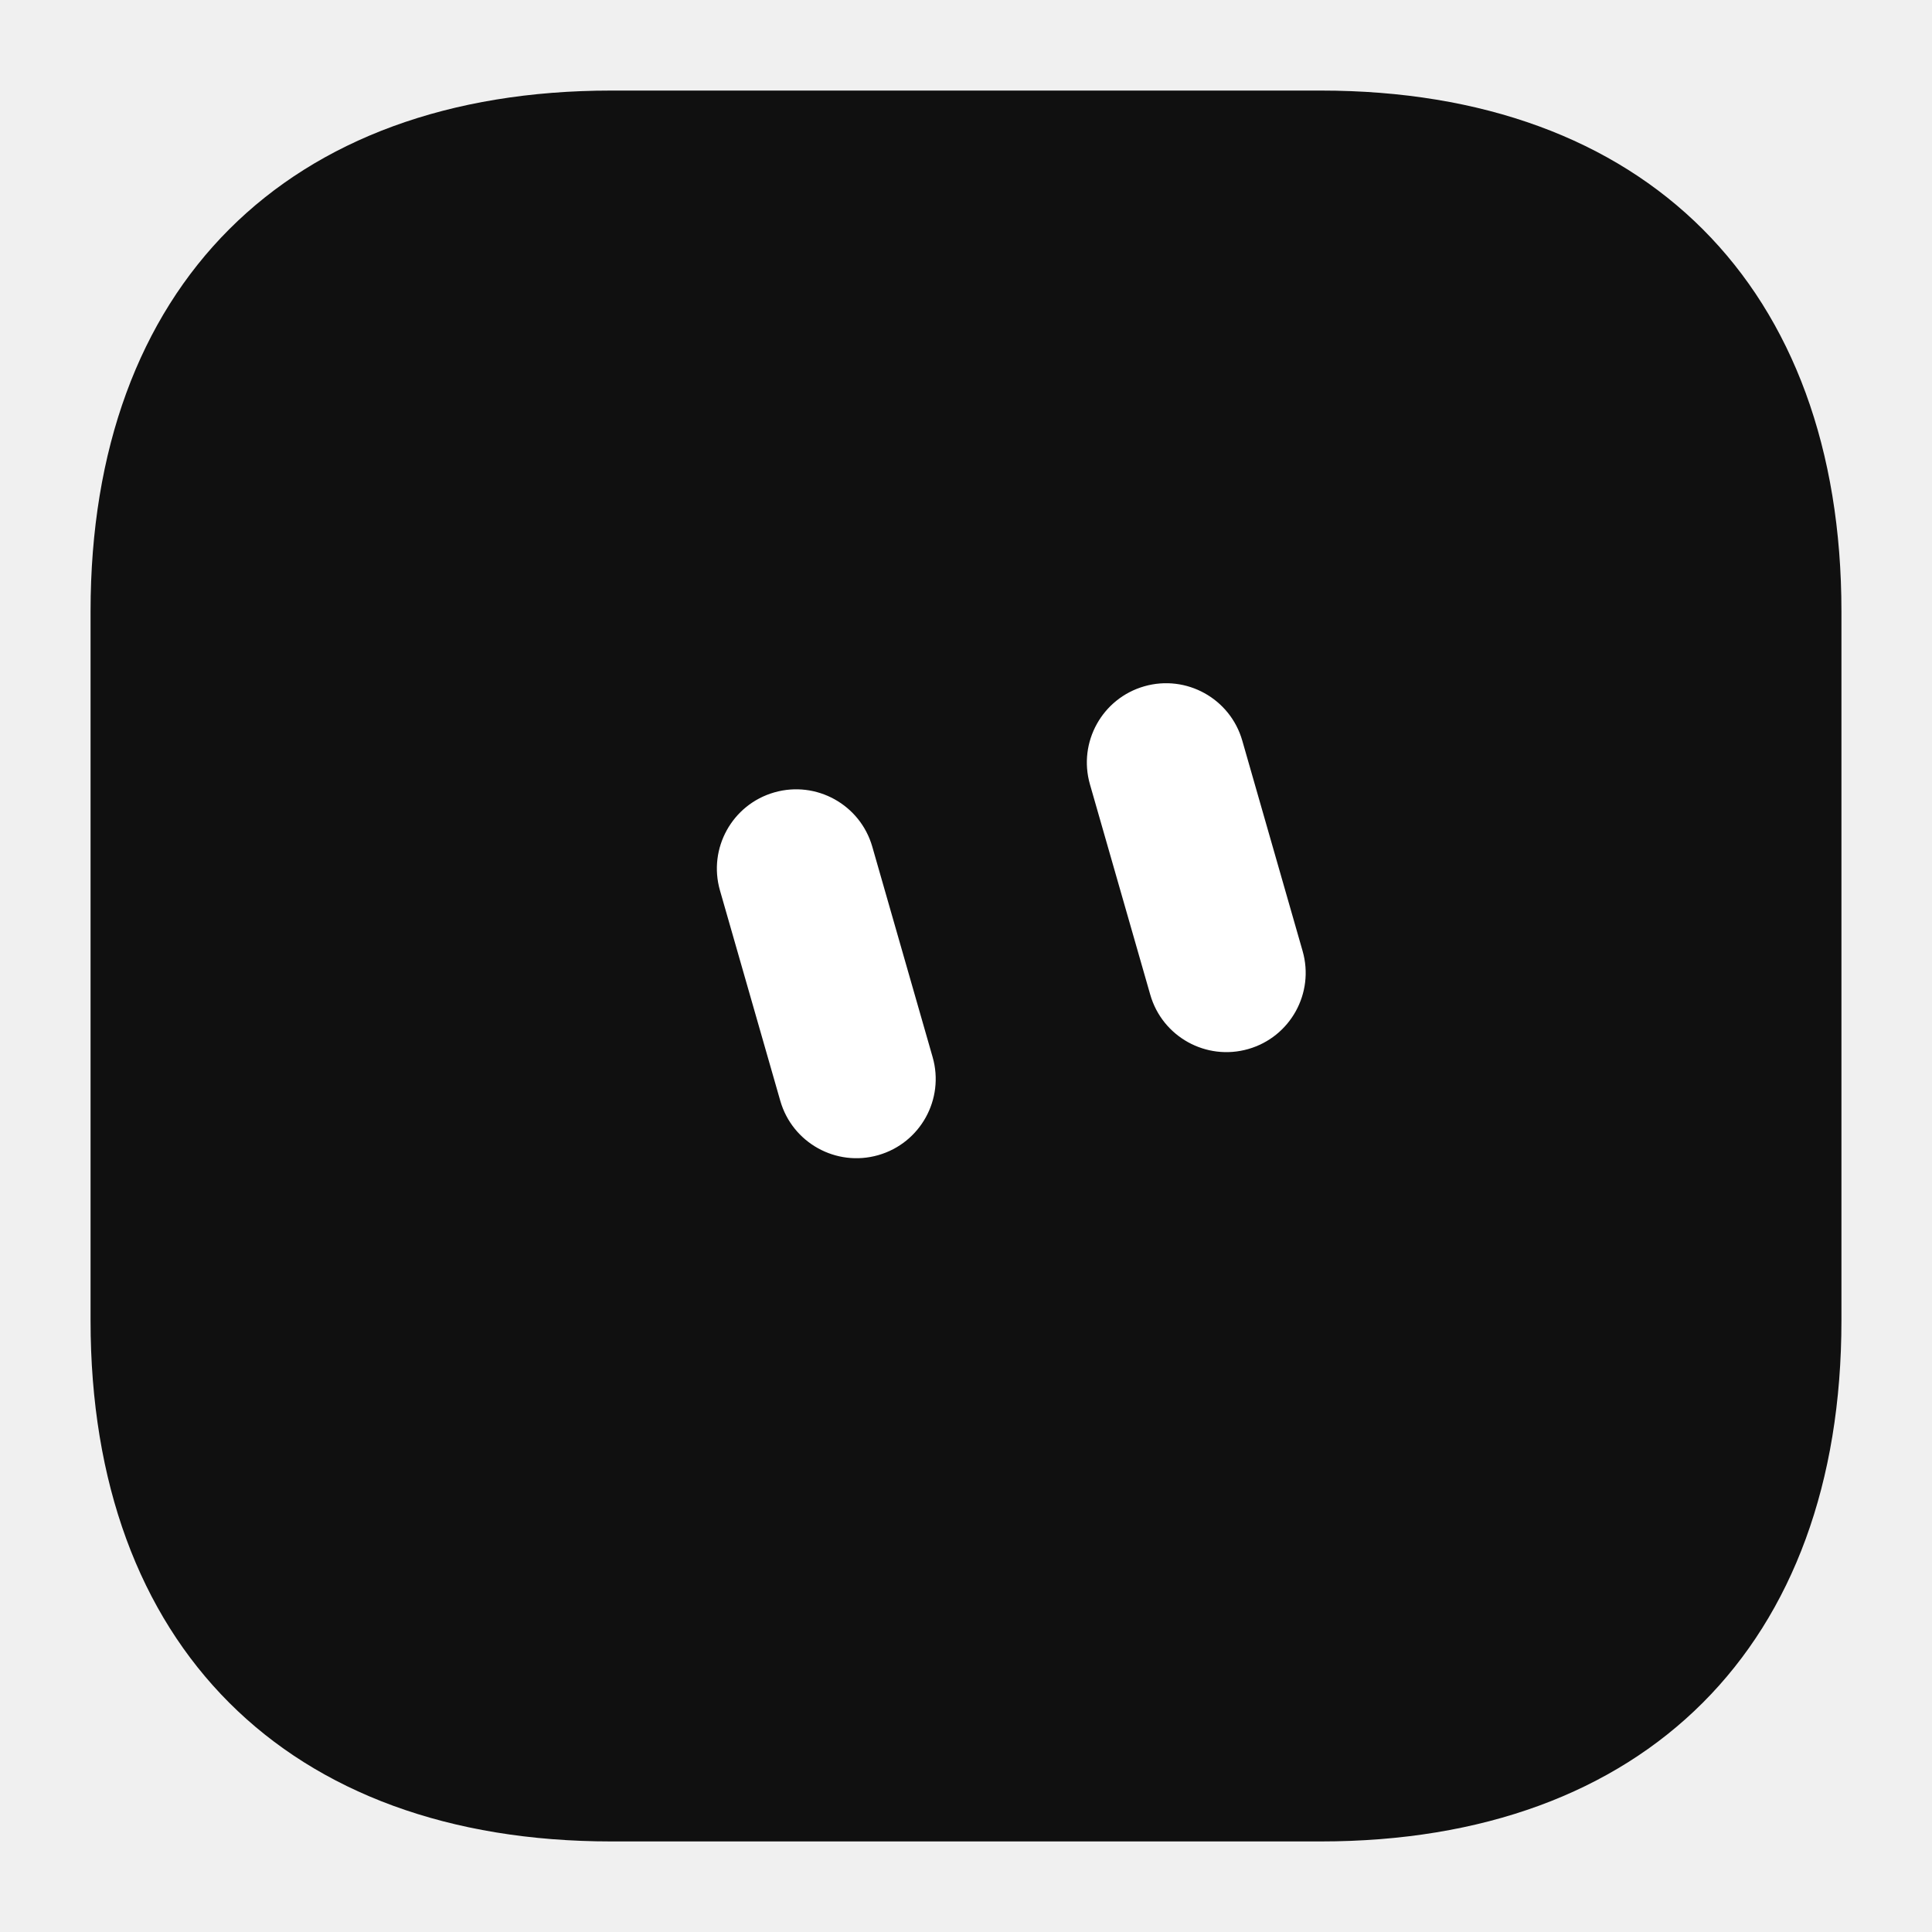
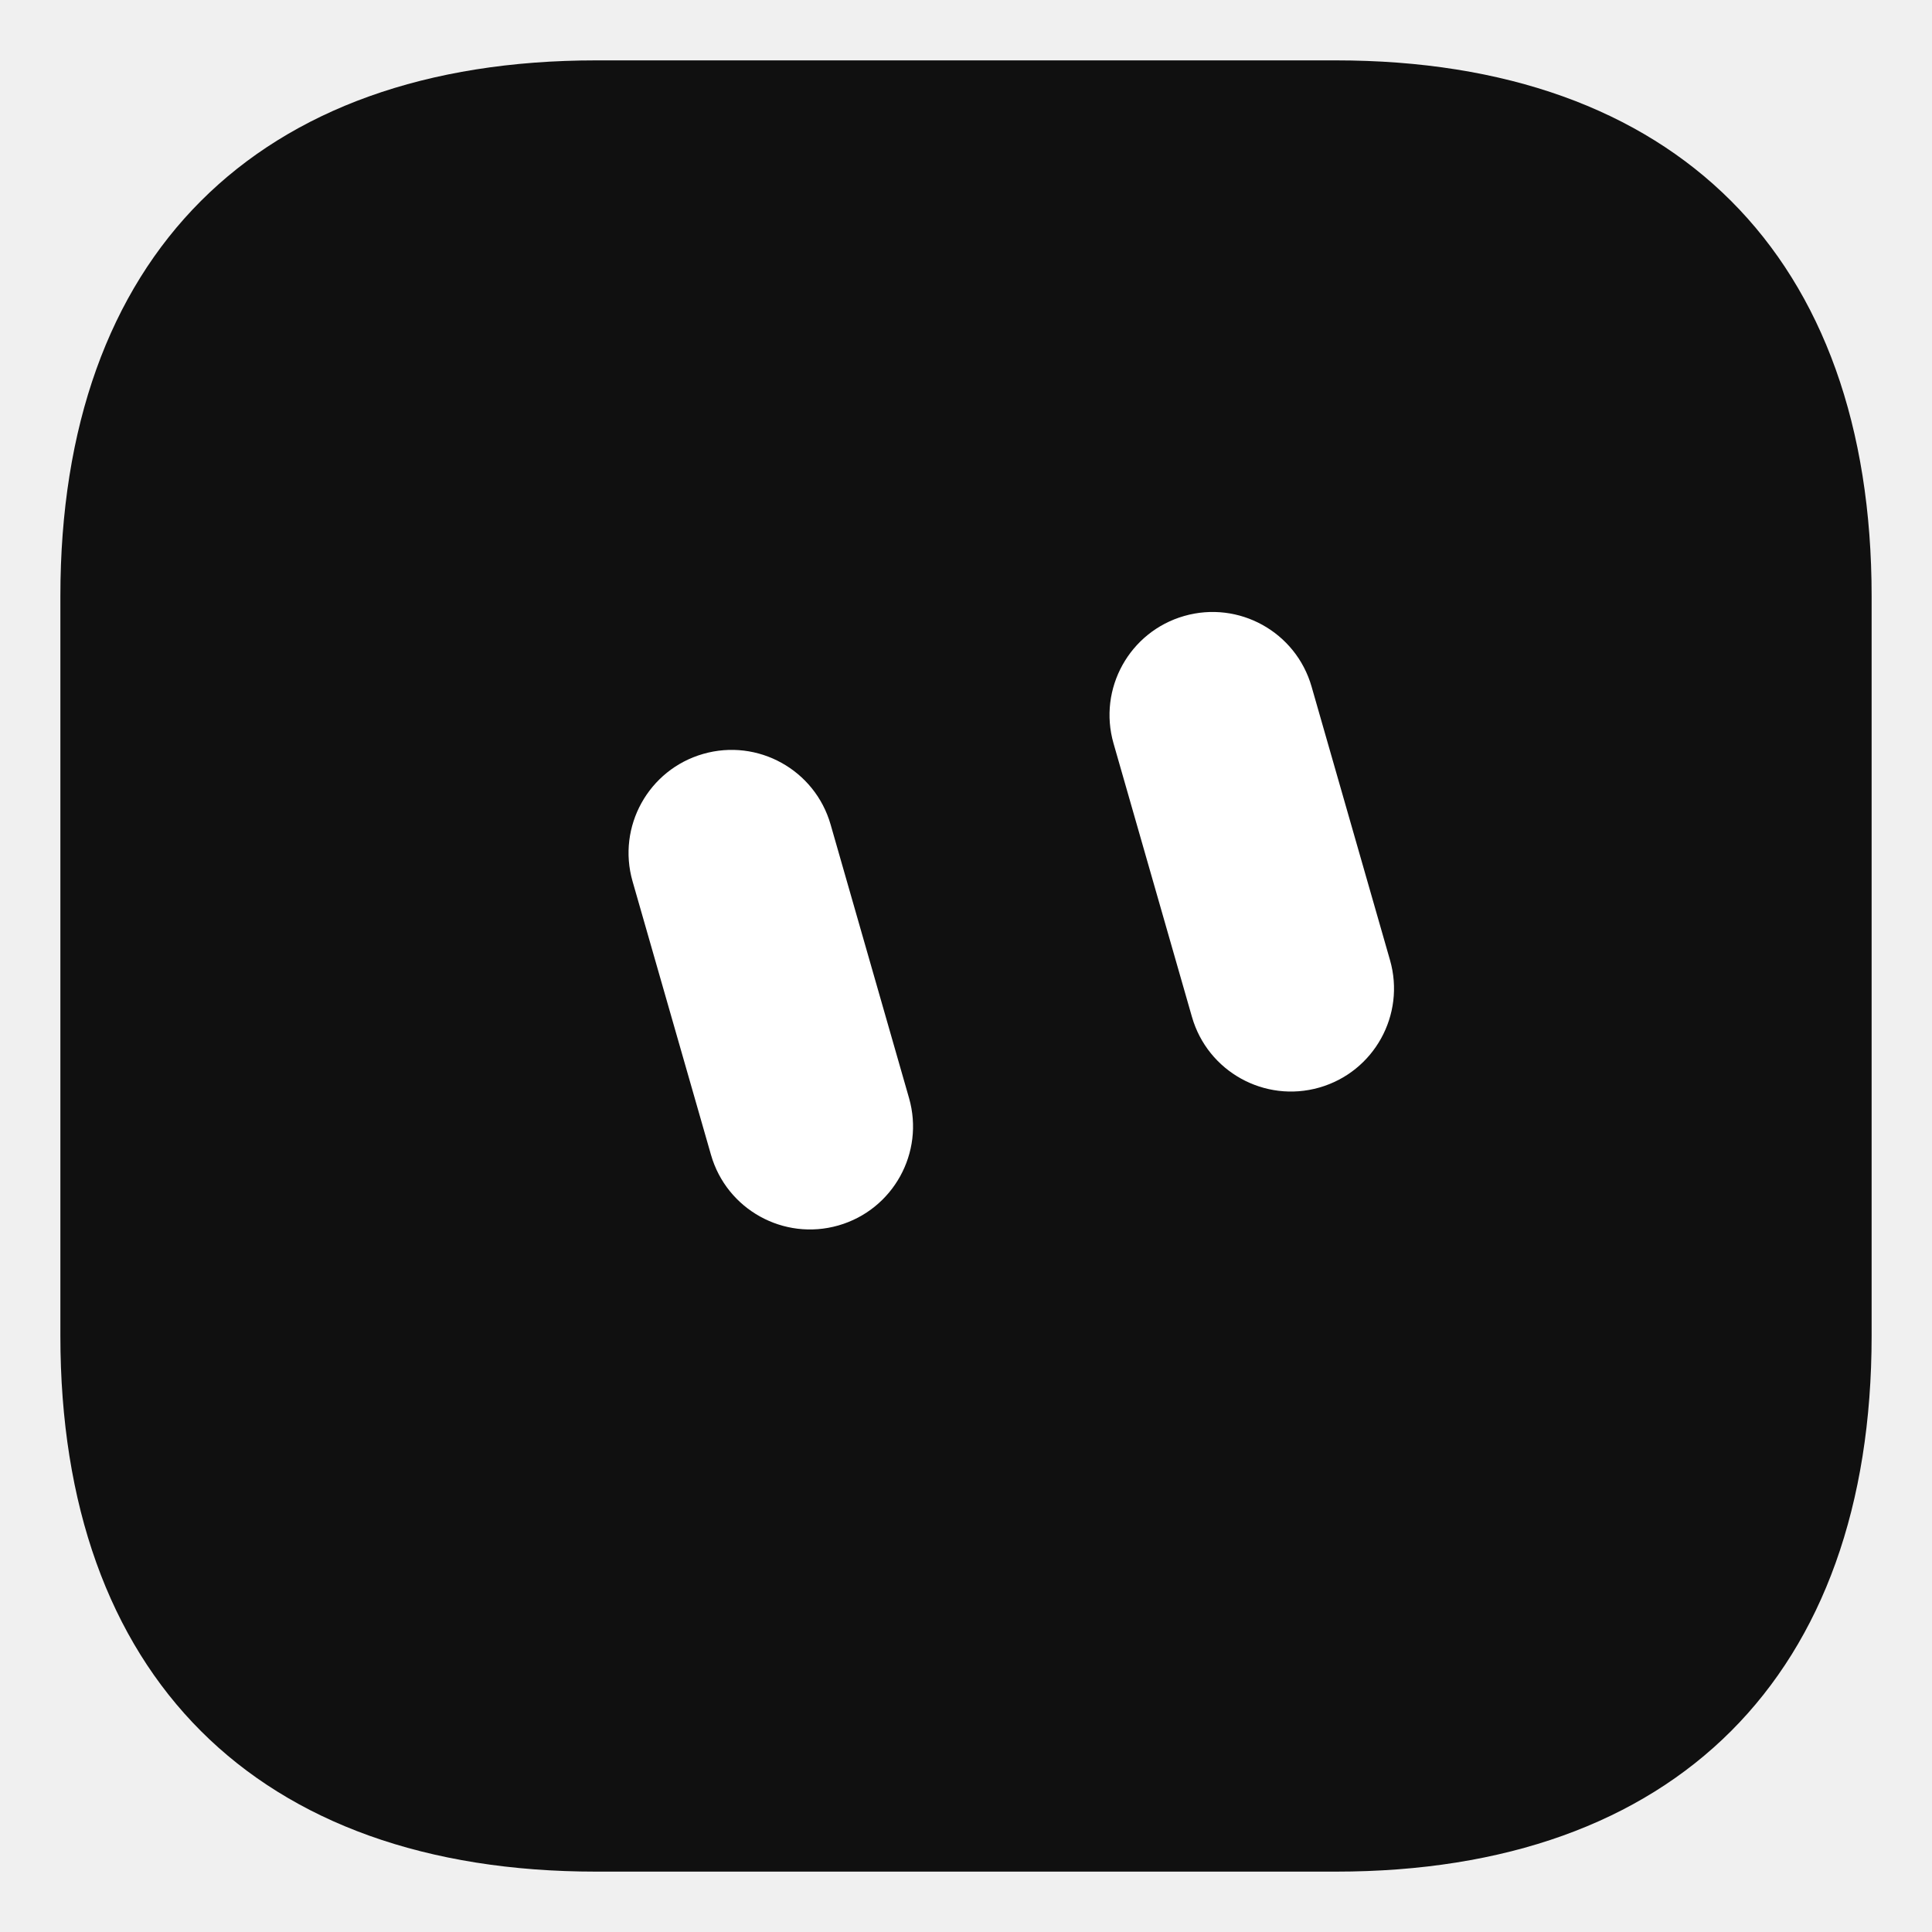
<svg xmlns="http://www.w3.org/2000/svg" viewBox="0 0 512 512" fill="none">
  <defs />
  <g id="mark">
-     <path d="M162 24h188c86 0 138 52 138 138v188c0 86-52 138-138 138H162C76 488 24 436 24 350V162C24 76 76 24 162 24Z" fill="#101010" />
+     <path d="M158 16h196c90 0 142 52 142 142v196c0 90-52 142-142 142H158C68 496 16 444 16 354V158C16 68 68 16 158 16Z" fill="#101010" />
    <g transform="rotate(-16 268 244)" fill="#FFFFFF">
-       <rect x="196" y="194" width="42" height="100" rx="21" />
-       <rect x="298" y="194" width="42" height="100" rx="21" />
+       <rect x="174.4" y="179" width="54.6" height="130" rx="27.3" />
+       <rect x="307" y="179" width="54.6" height="130" rx="27.3" />
    </g>
  </g>
</svg>
